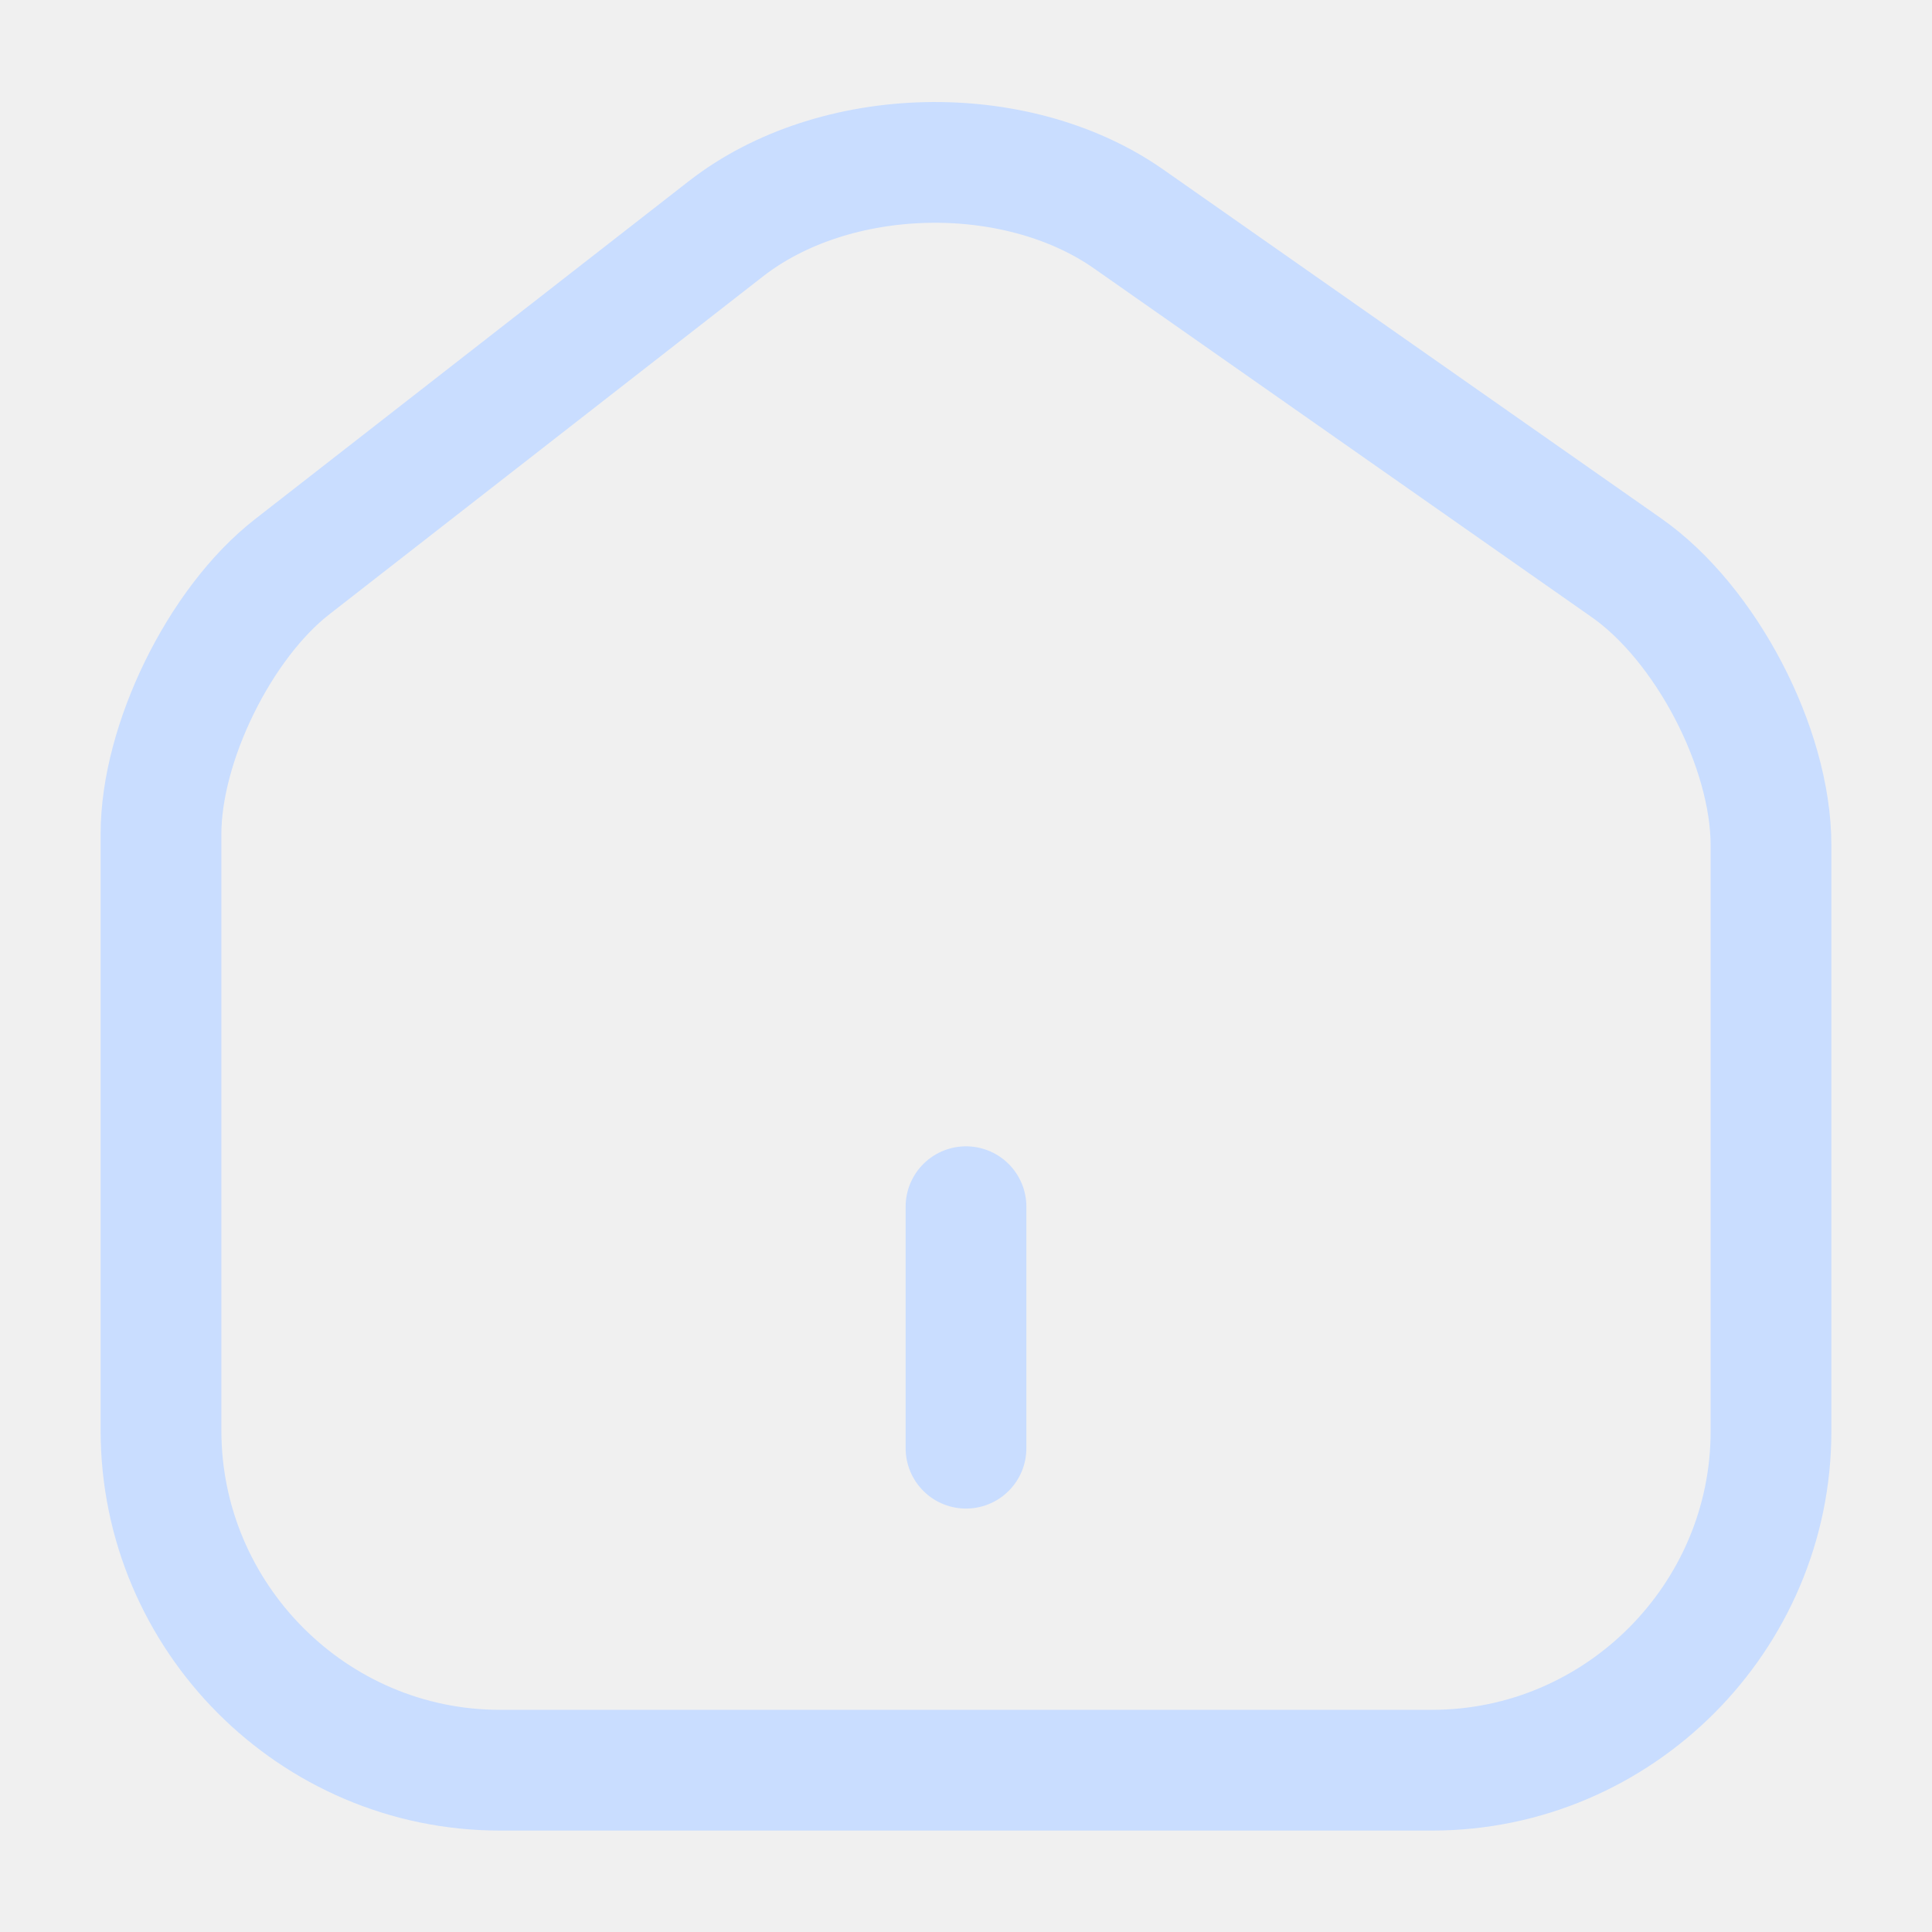
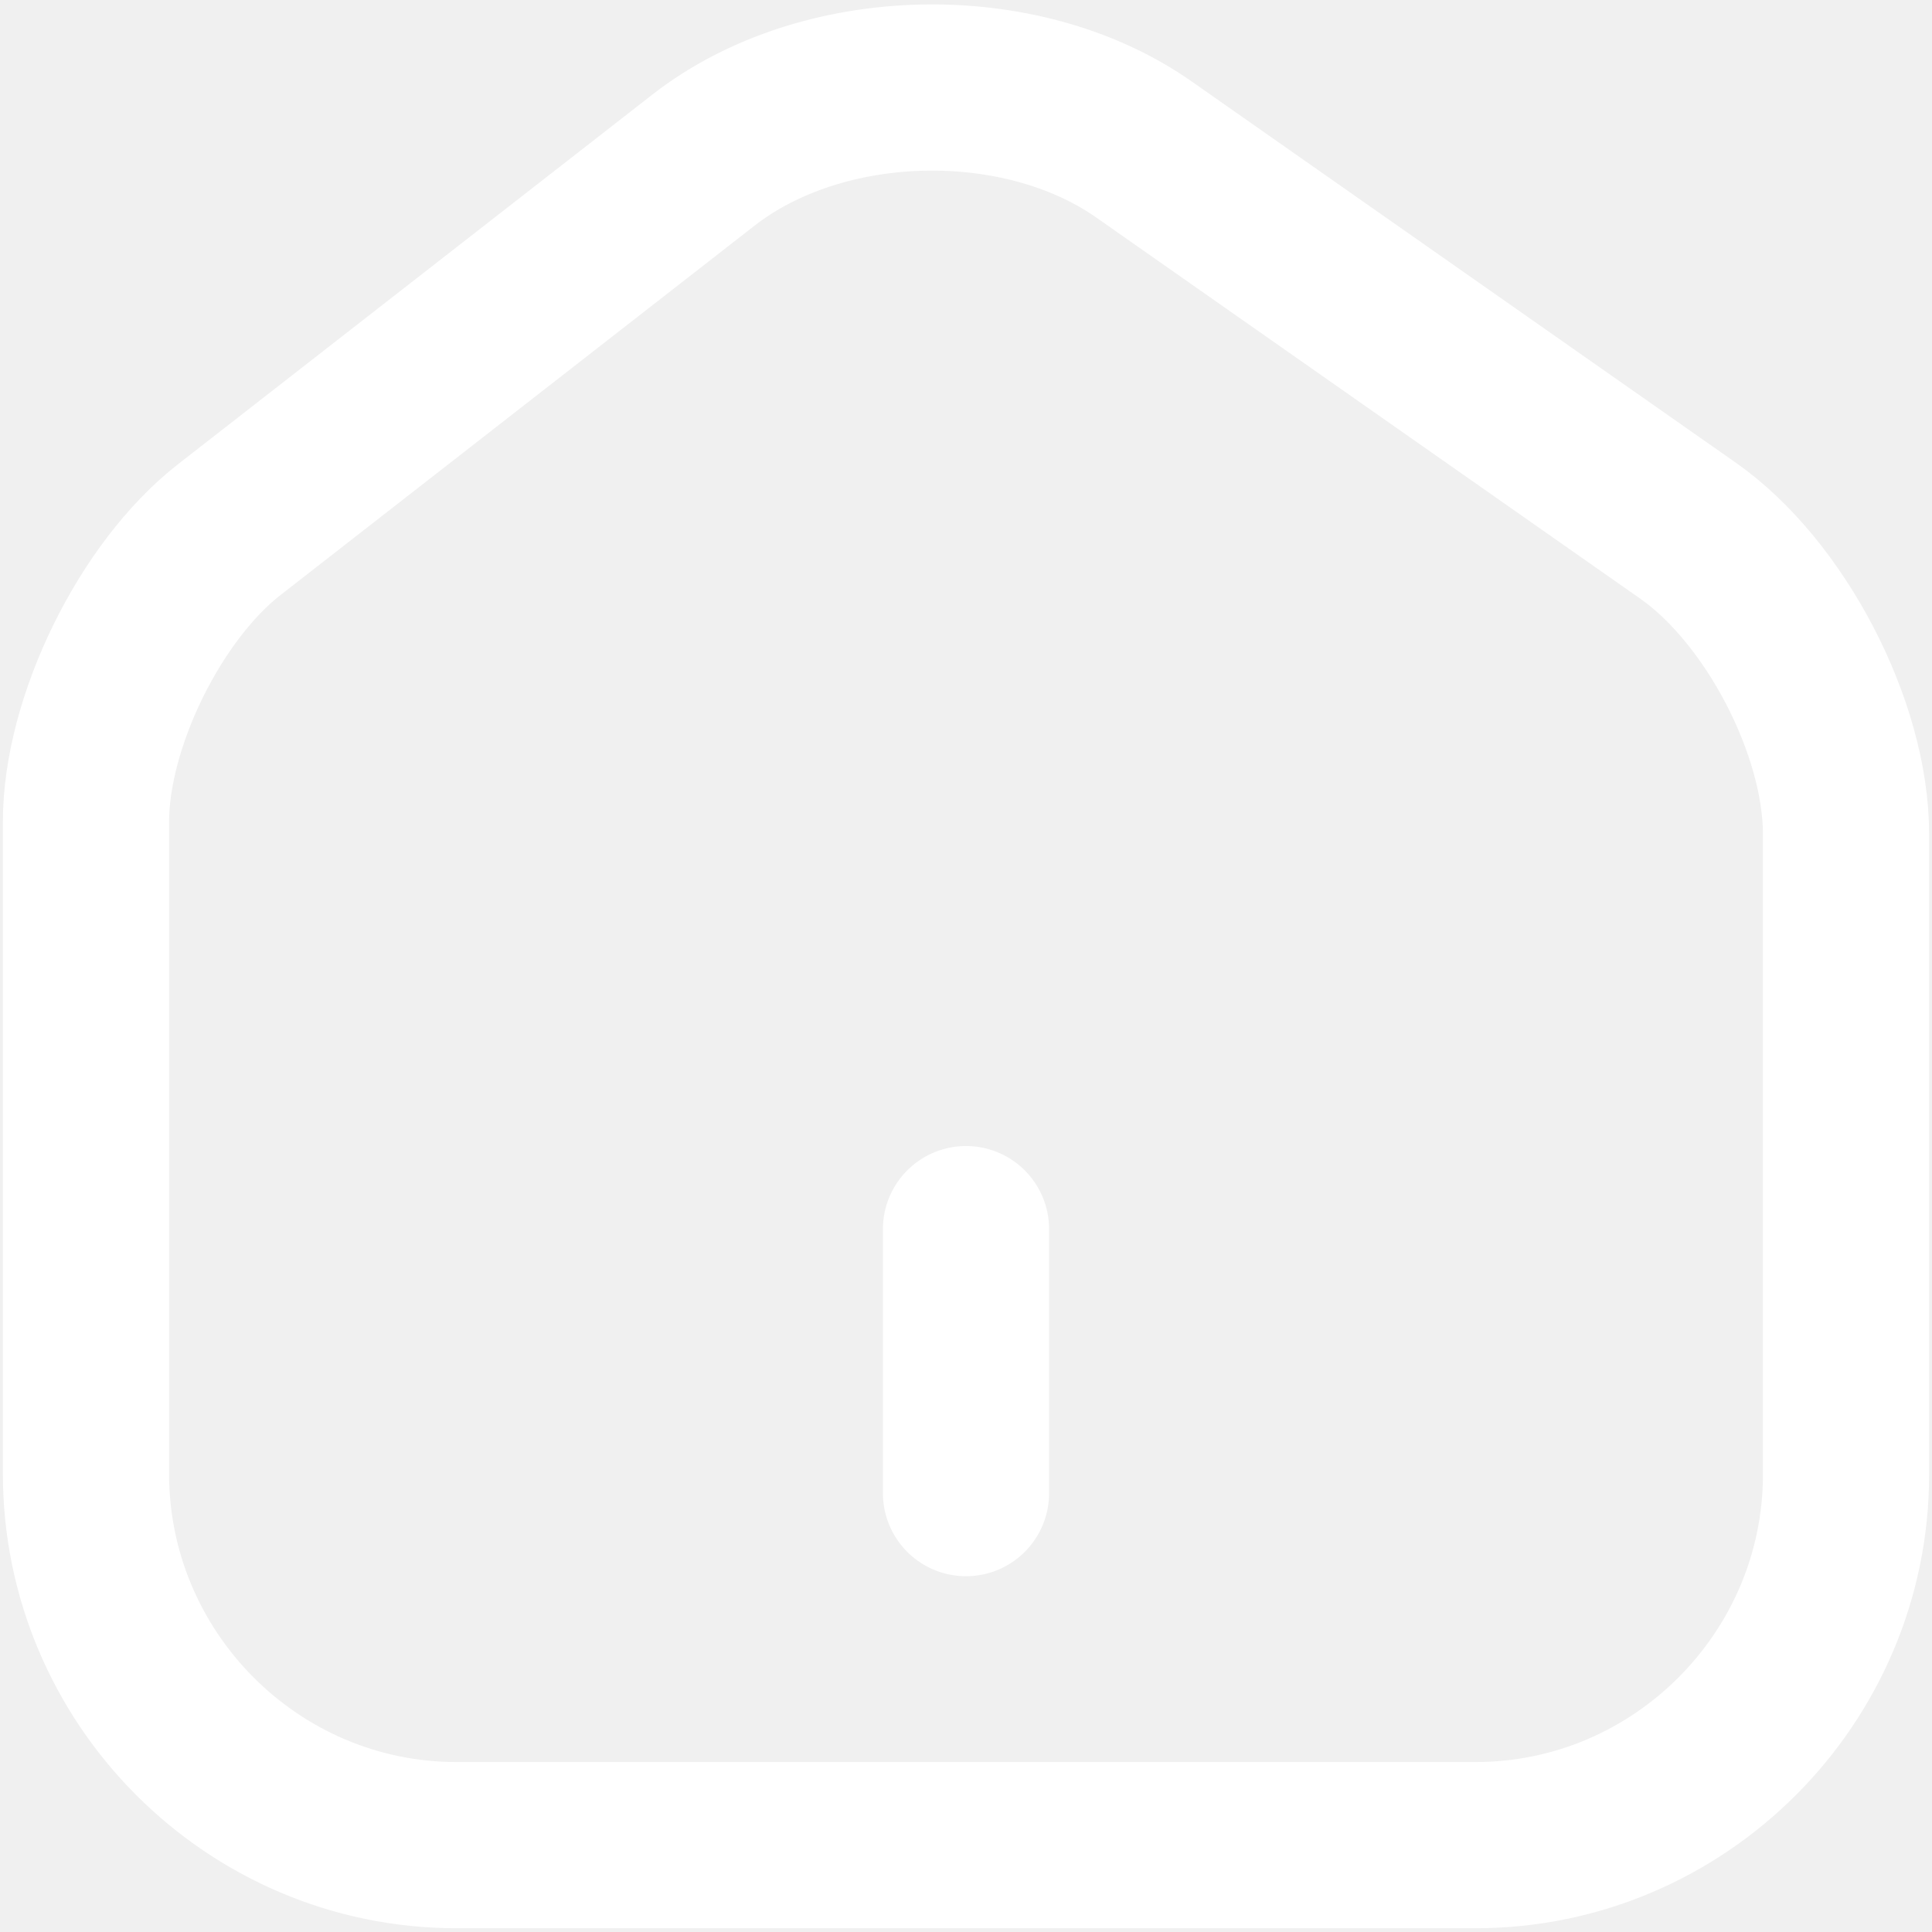
- <svg xmlns="http://www.w3.org/2000/svg" width="24" height="24" viewBox="0 0 24 24" fill="none">
-   <path d="M12 17.99V14.99M9.02 2.84L3.63 7.04C2.73 7.74 2 9.23 2 10.36V17.77C2 20.09 3.89 21.99 6.21 21.99H17.79C20.11 21.99 22 20.09 22 17.78V10.5C22 9.29 21.19 7.74 20.2 7.05L14.02 2.72C12.62 1.74 10.37 1.79 9.02 2.84Z" stroke="#C9DDFF" stroke-width="1.5" stroke-linecap="round" stroke-linejoin="round" />
+ <svg xmlns="http://www.w3.org/2000/svg" width="279" height="279" viewBox="0 0 279 279" fill="none">
+   <path d="M139.5 215.623V177.498M101.629 23.091L33.131 76.466C21.694 85.362 12.417 104.298 12.417 118.658V212.827C12.417 242.31 36.435 266.456 65.919 266.456H213.081C242.565 266.456 266.583 242.31 266.583 212.954V120.437C266.583 105.06 256.29 85.362 243.708 76.594L165.171 21.567C147.379 9.112 118.786 9.748 101.629 23.091Z" stroke="white" stroke-width="24" stroke-linecap="round" stroke-linejoin="round" />
</svg>
